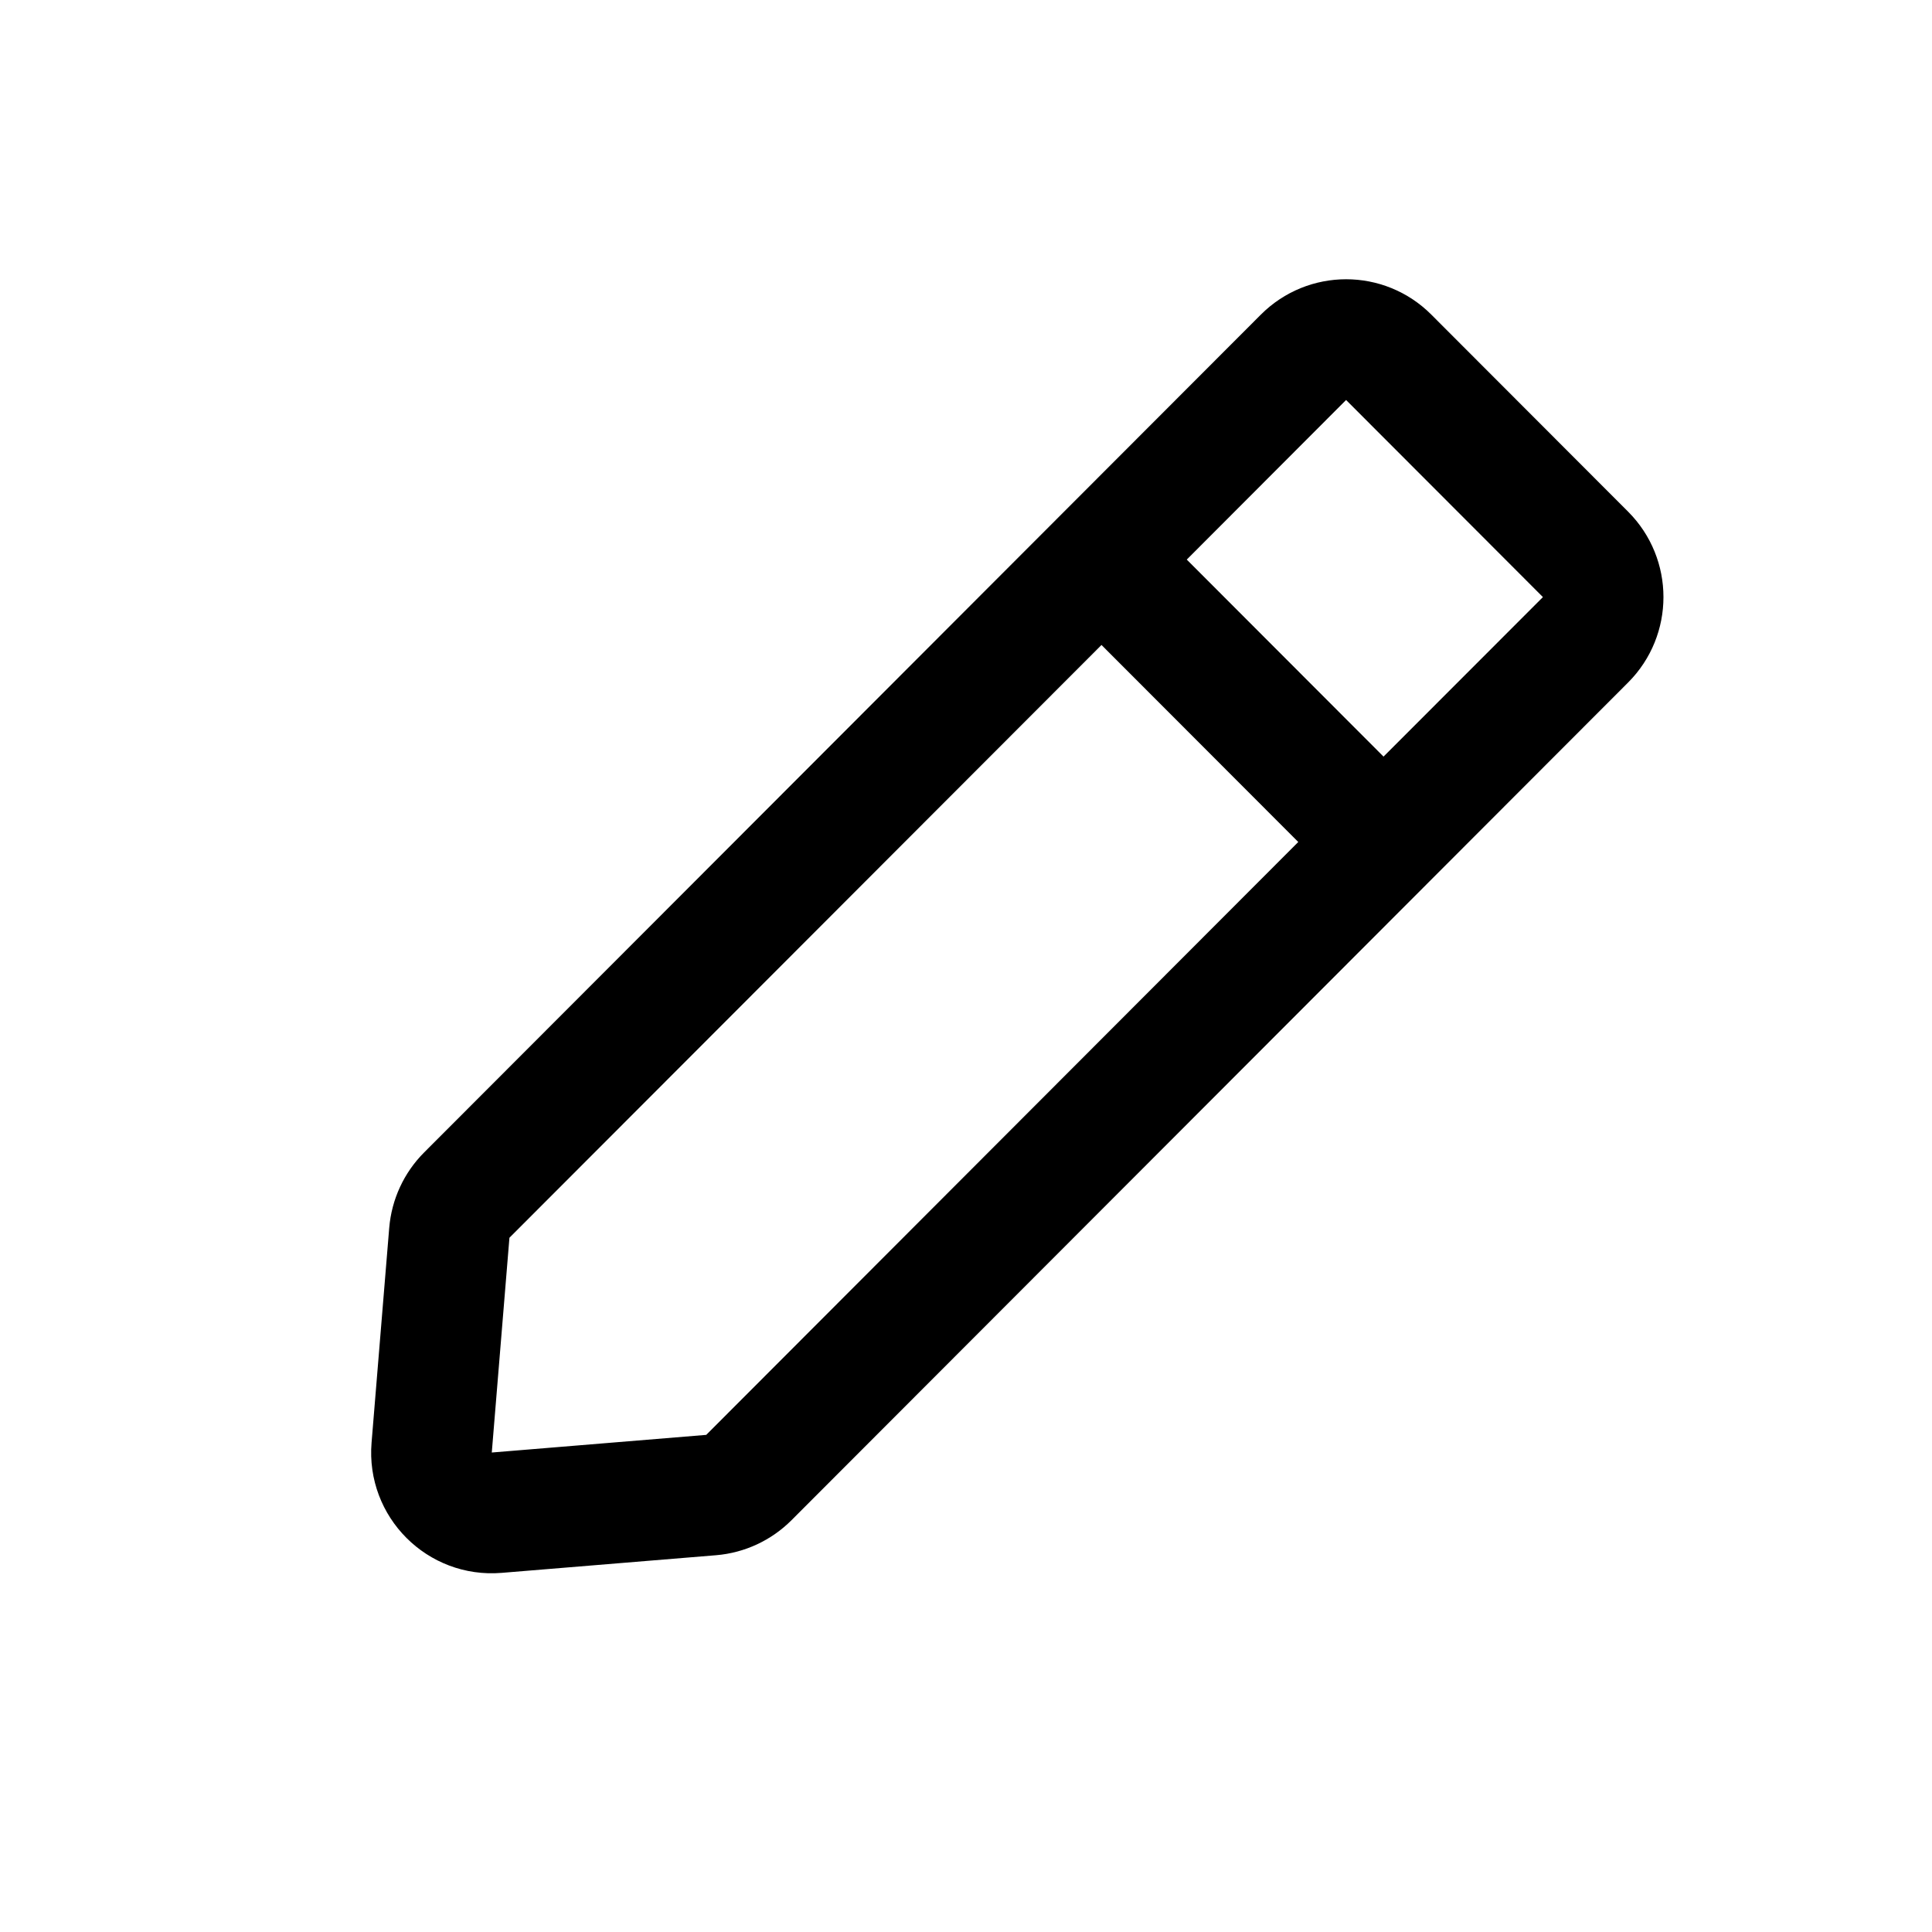
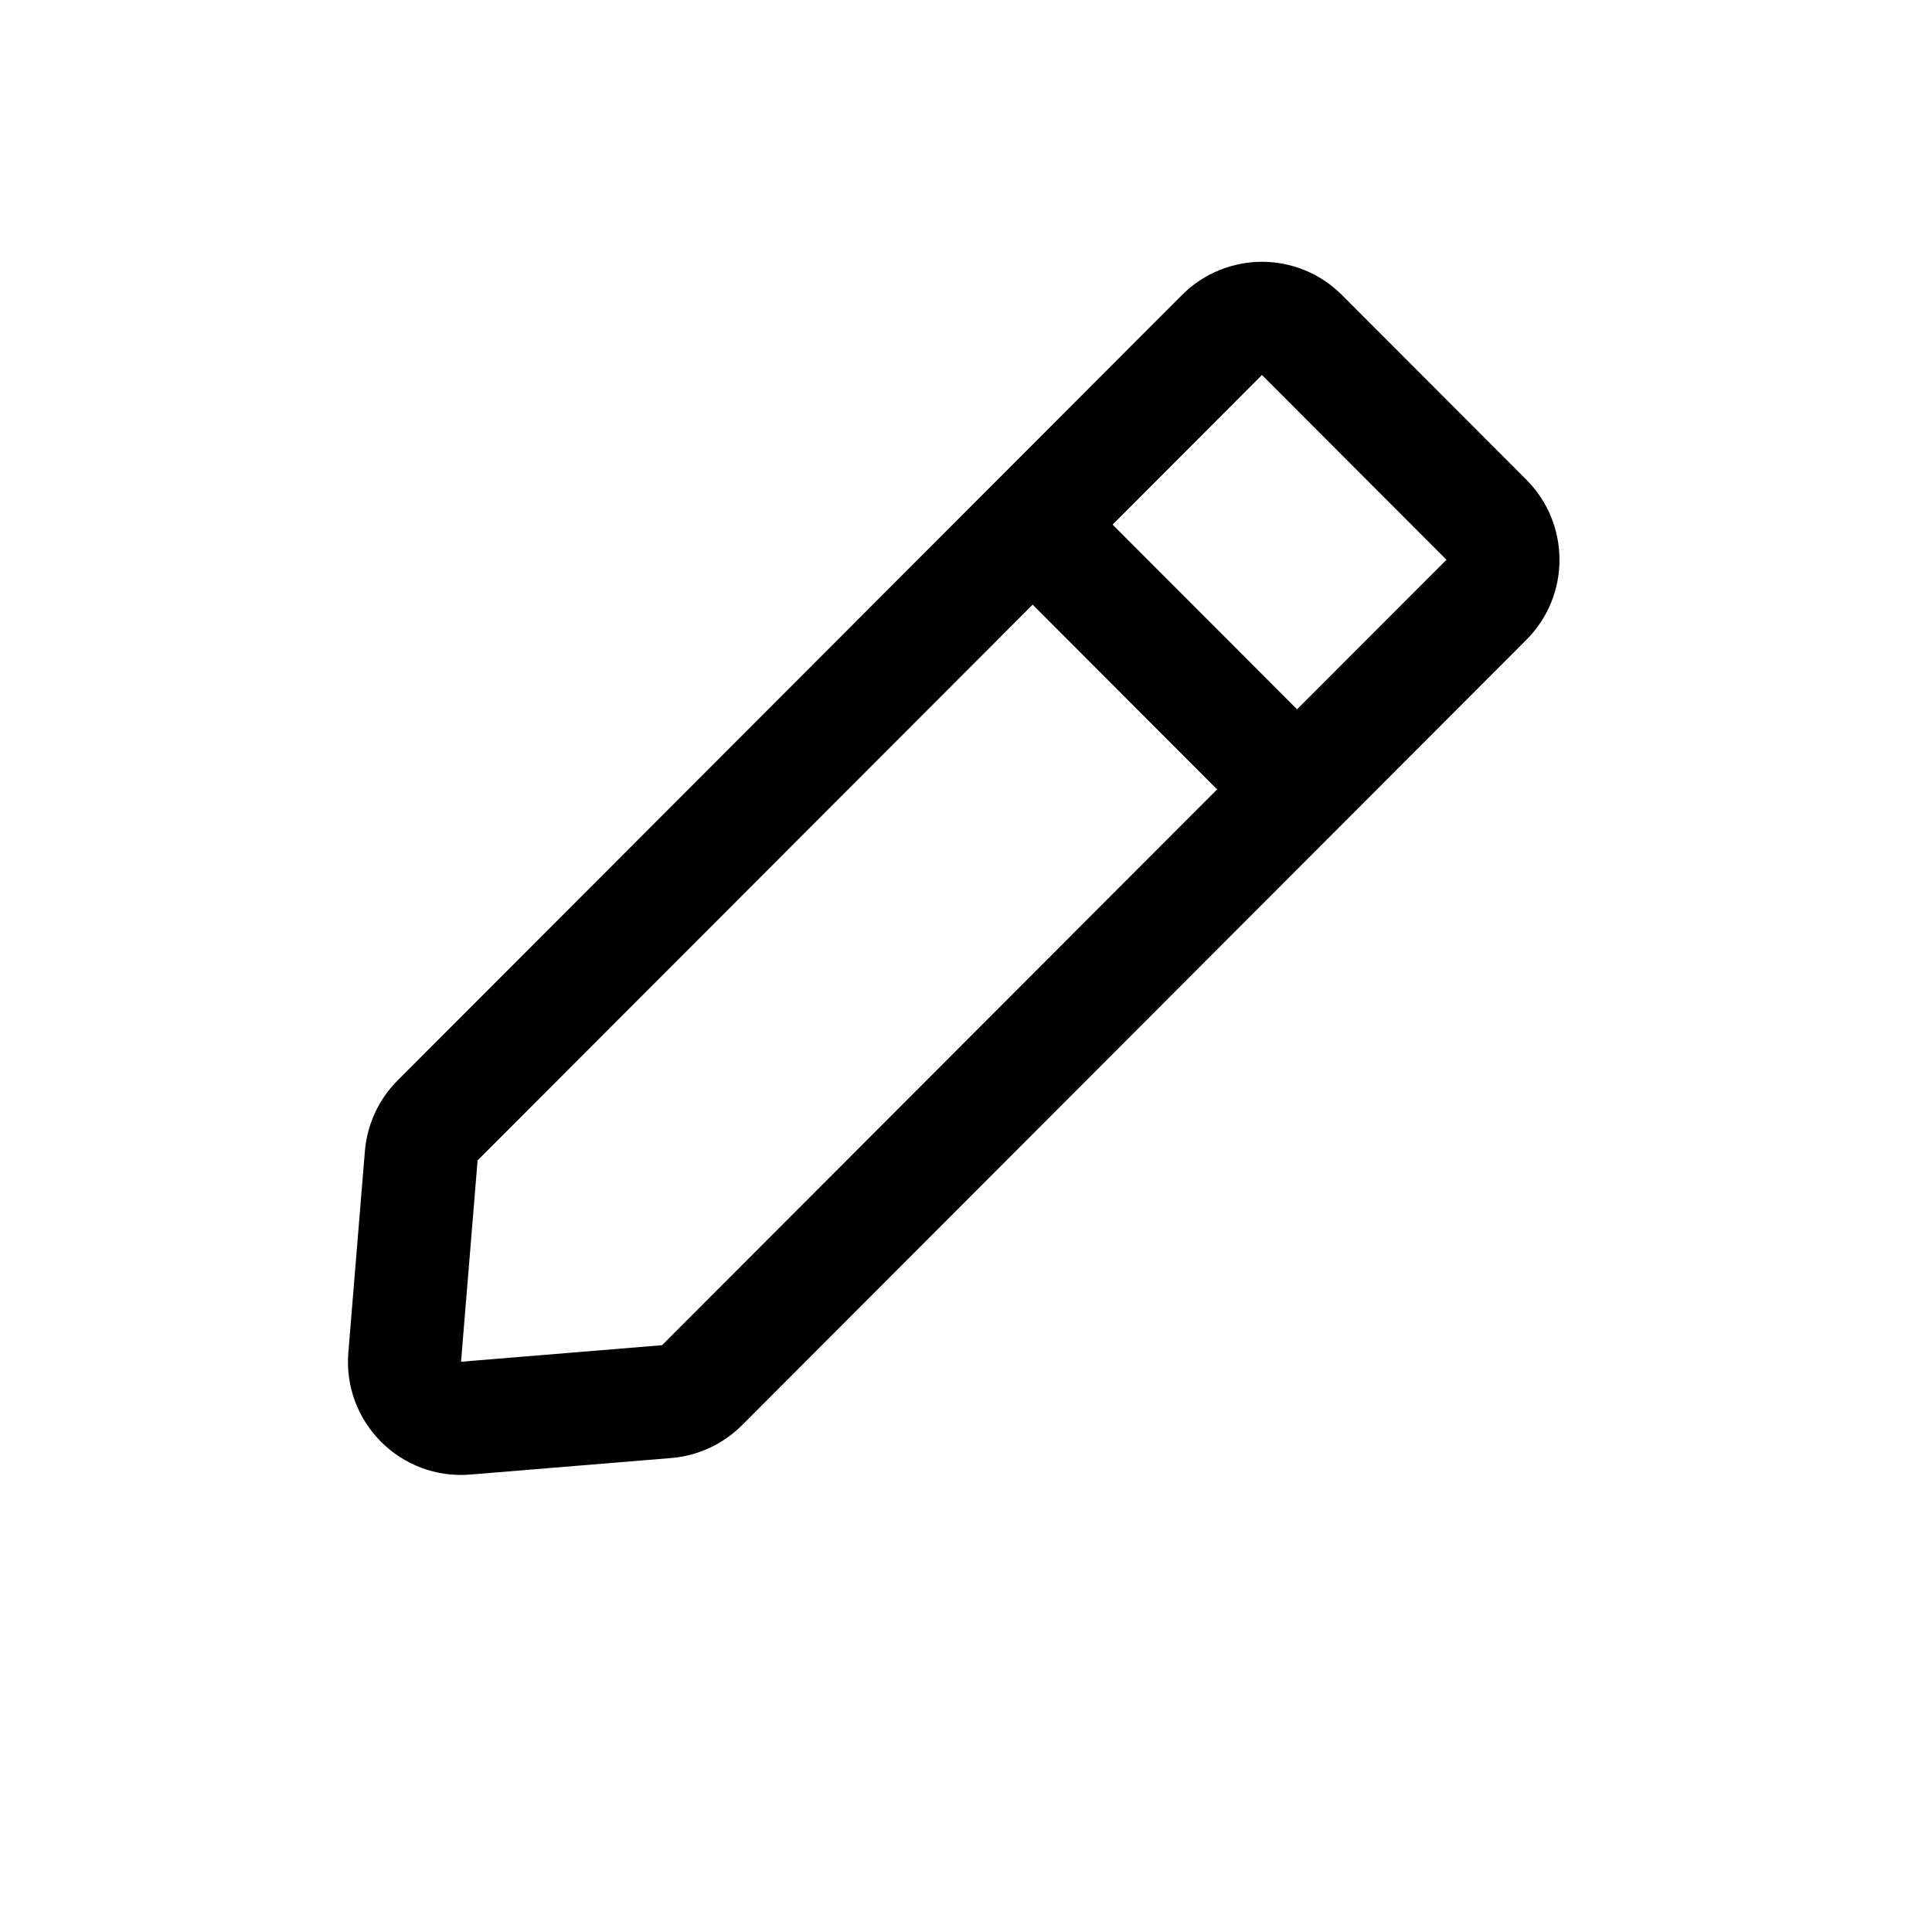
- <svg xmlns="http://www.w3.org/2000/svg" viewBox="0 0 30 30" fill="none">
+ <svg xmlns="http://www.w3.org/2000/svg" viewBox="0 0 32 32">
  <path d="M24.312 9.625L24.664 9.271L24.312 8.918L21.256 5.858L20.902 5.504L20.548 5.858L18.074 8.336L17.721 8.689L18.074 9.042L21.13 12.102L21.484 12.456L21.837 12.102L24.312 9.625ZM17.458 9.662L17.104 9.307L16.75 9.662L7.556 18.867L7.427 18.997L7.412 19.18L7.138 22.514L7.089 23.102L7.677 23.053L11.007 22.779L11.19 22.764L11.32 22.634L20.513 13.428L20.866 13.075L20.513 12.721L17.458 9.662ZM19.932 5.239C20.468 4.702 21.337 4.702 21.872 5.239L24.928 8.299C25.464 8.836 25.464 9.707 24.928 10.244L11.936 23.253C11.706 23.483 11.402 23.624 11.079 23.651L7.749 23.925C6.904 23.995 6.198 23.289 6.268 22.442L6.542 19.108C6.569 18.783 6.71 18.478 6.94 18.248L19.932 5.239Z" stroke="#000000" />
</svg>
